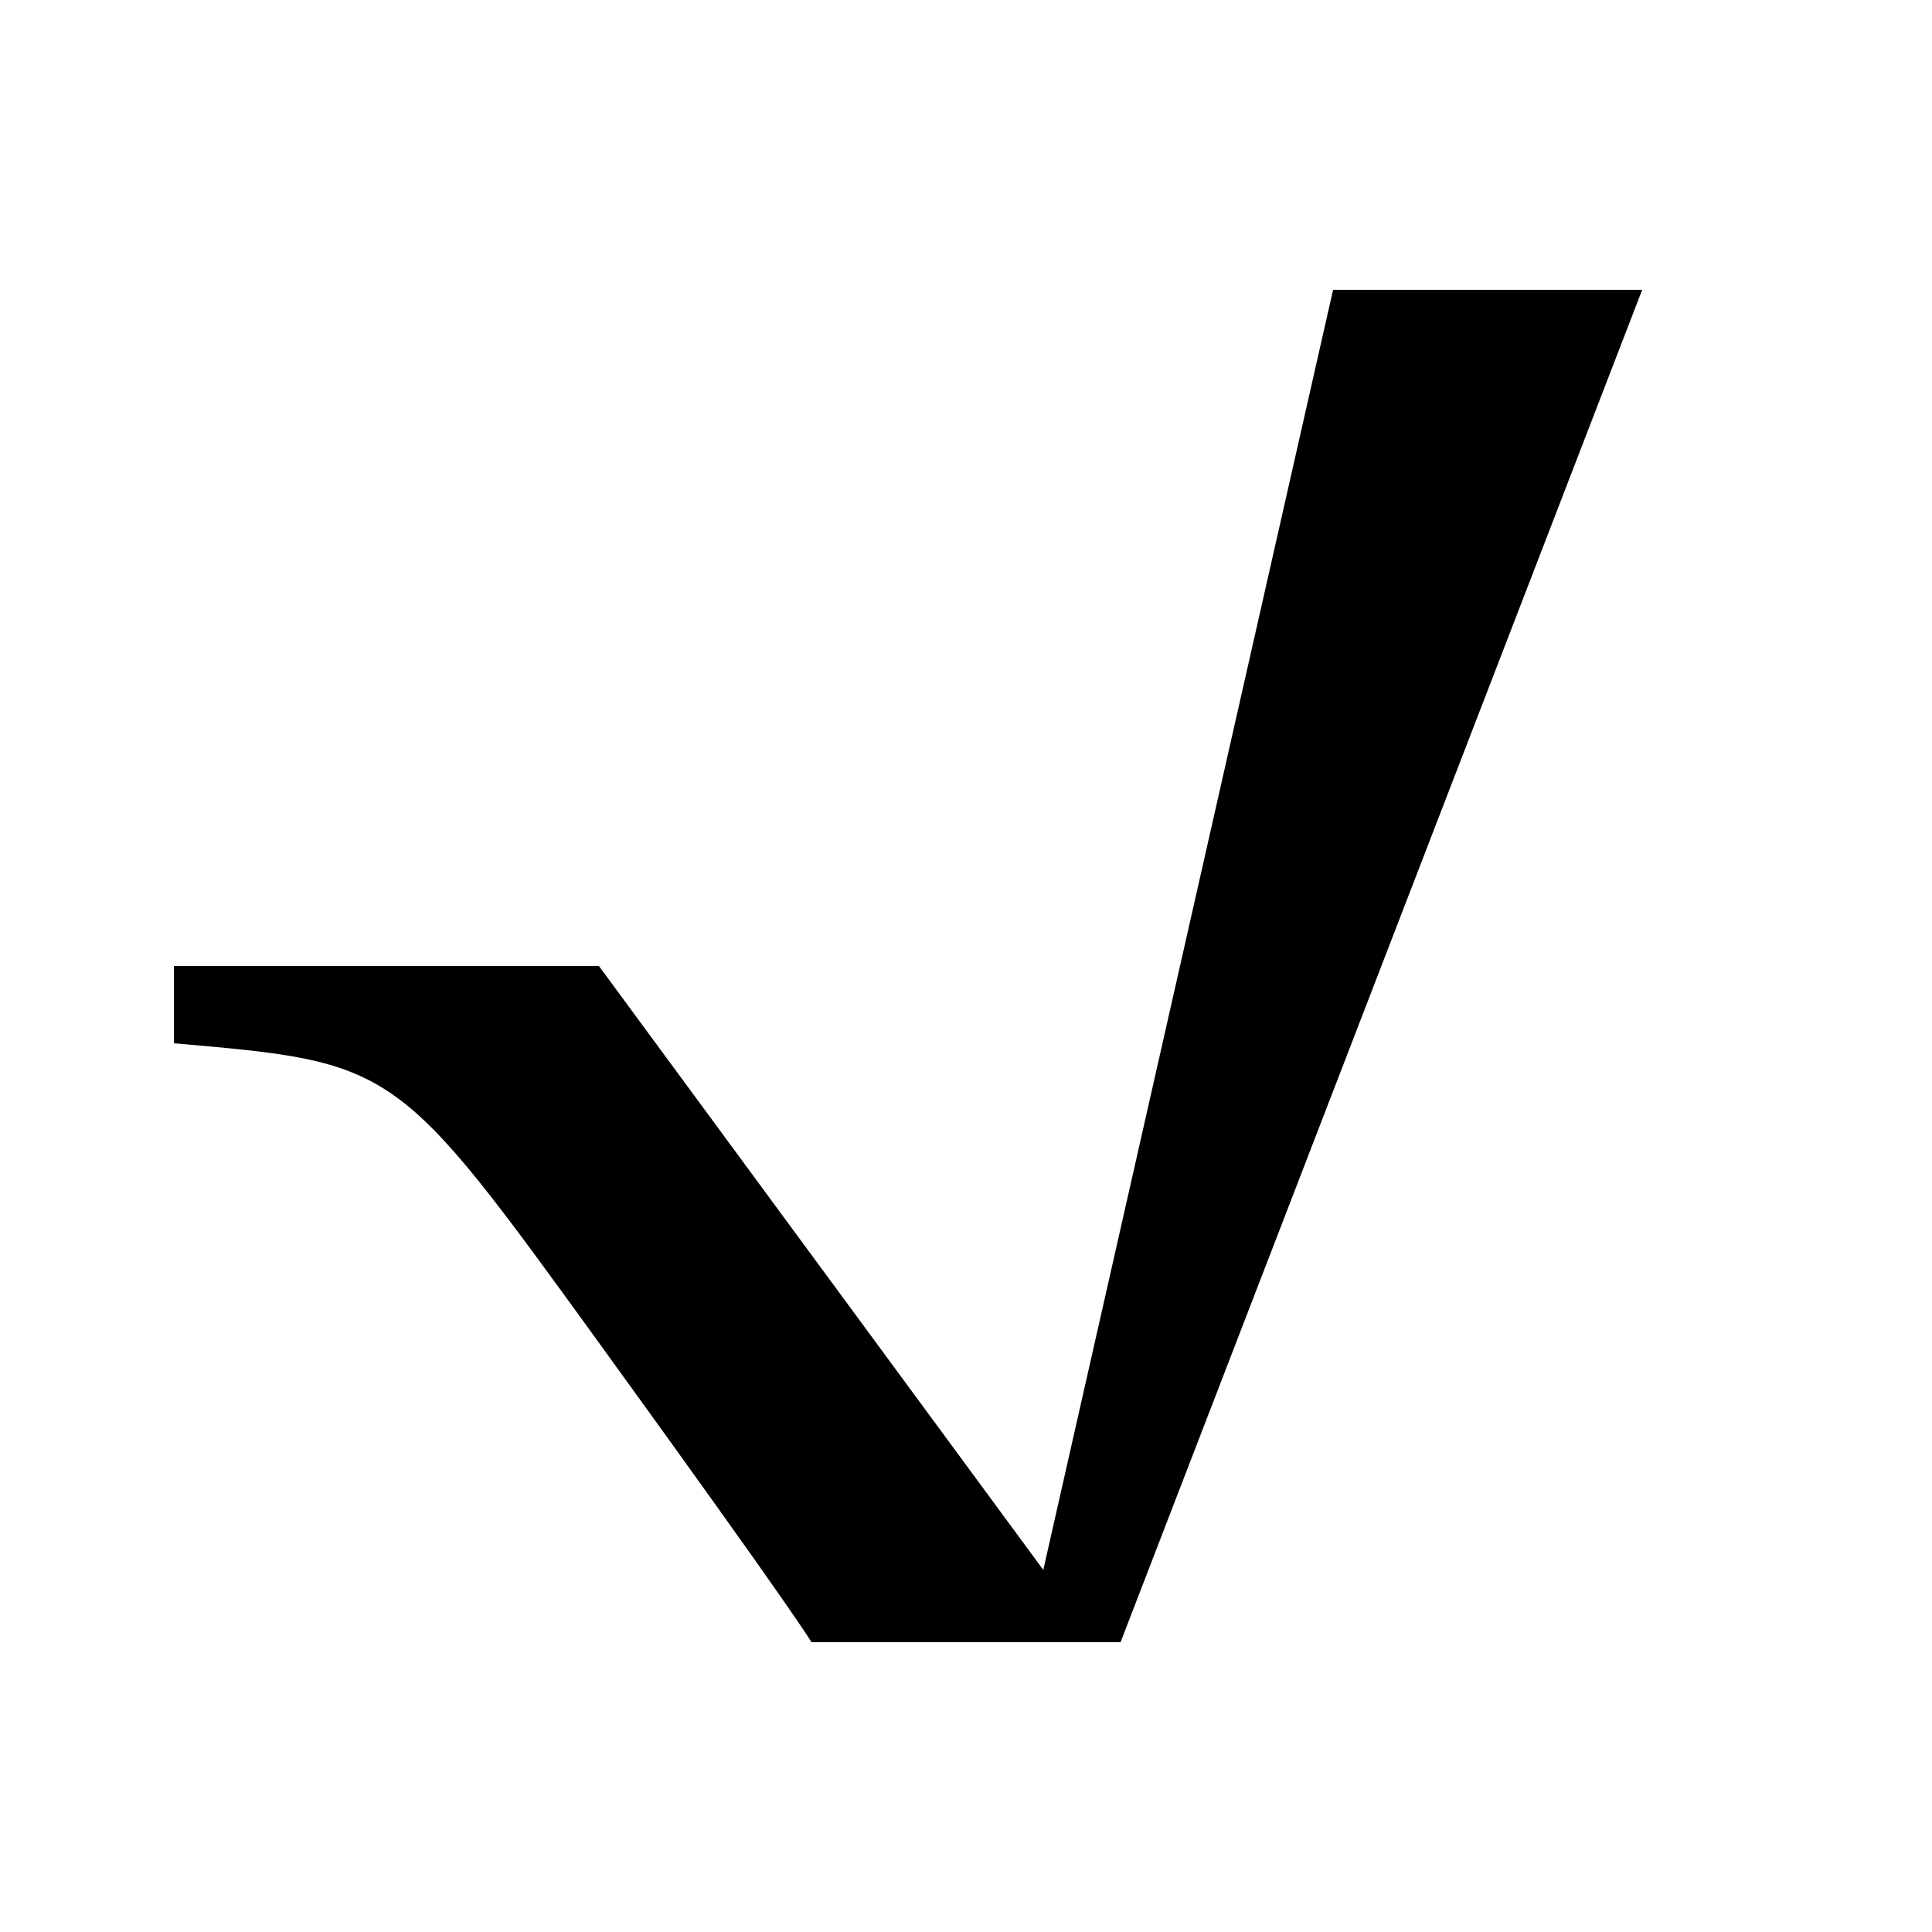
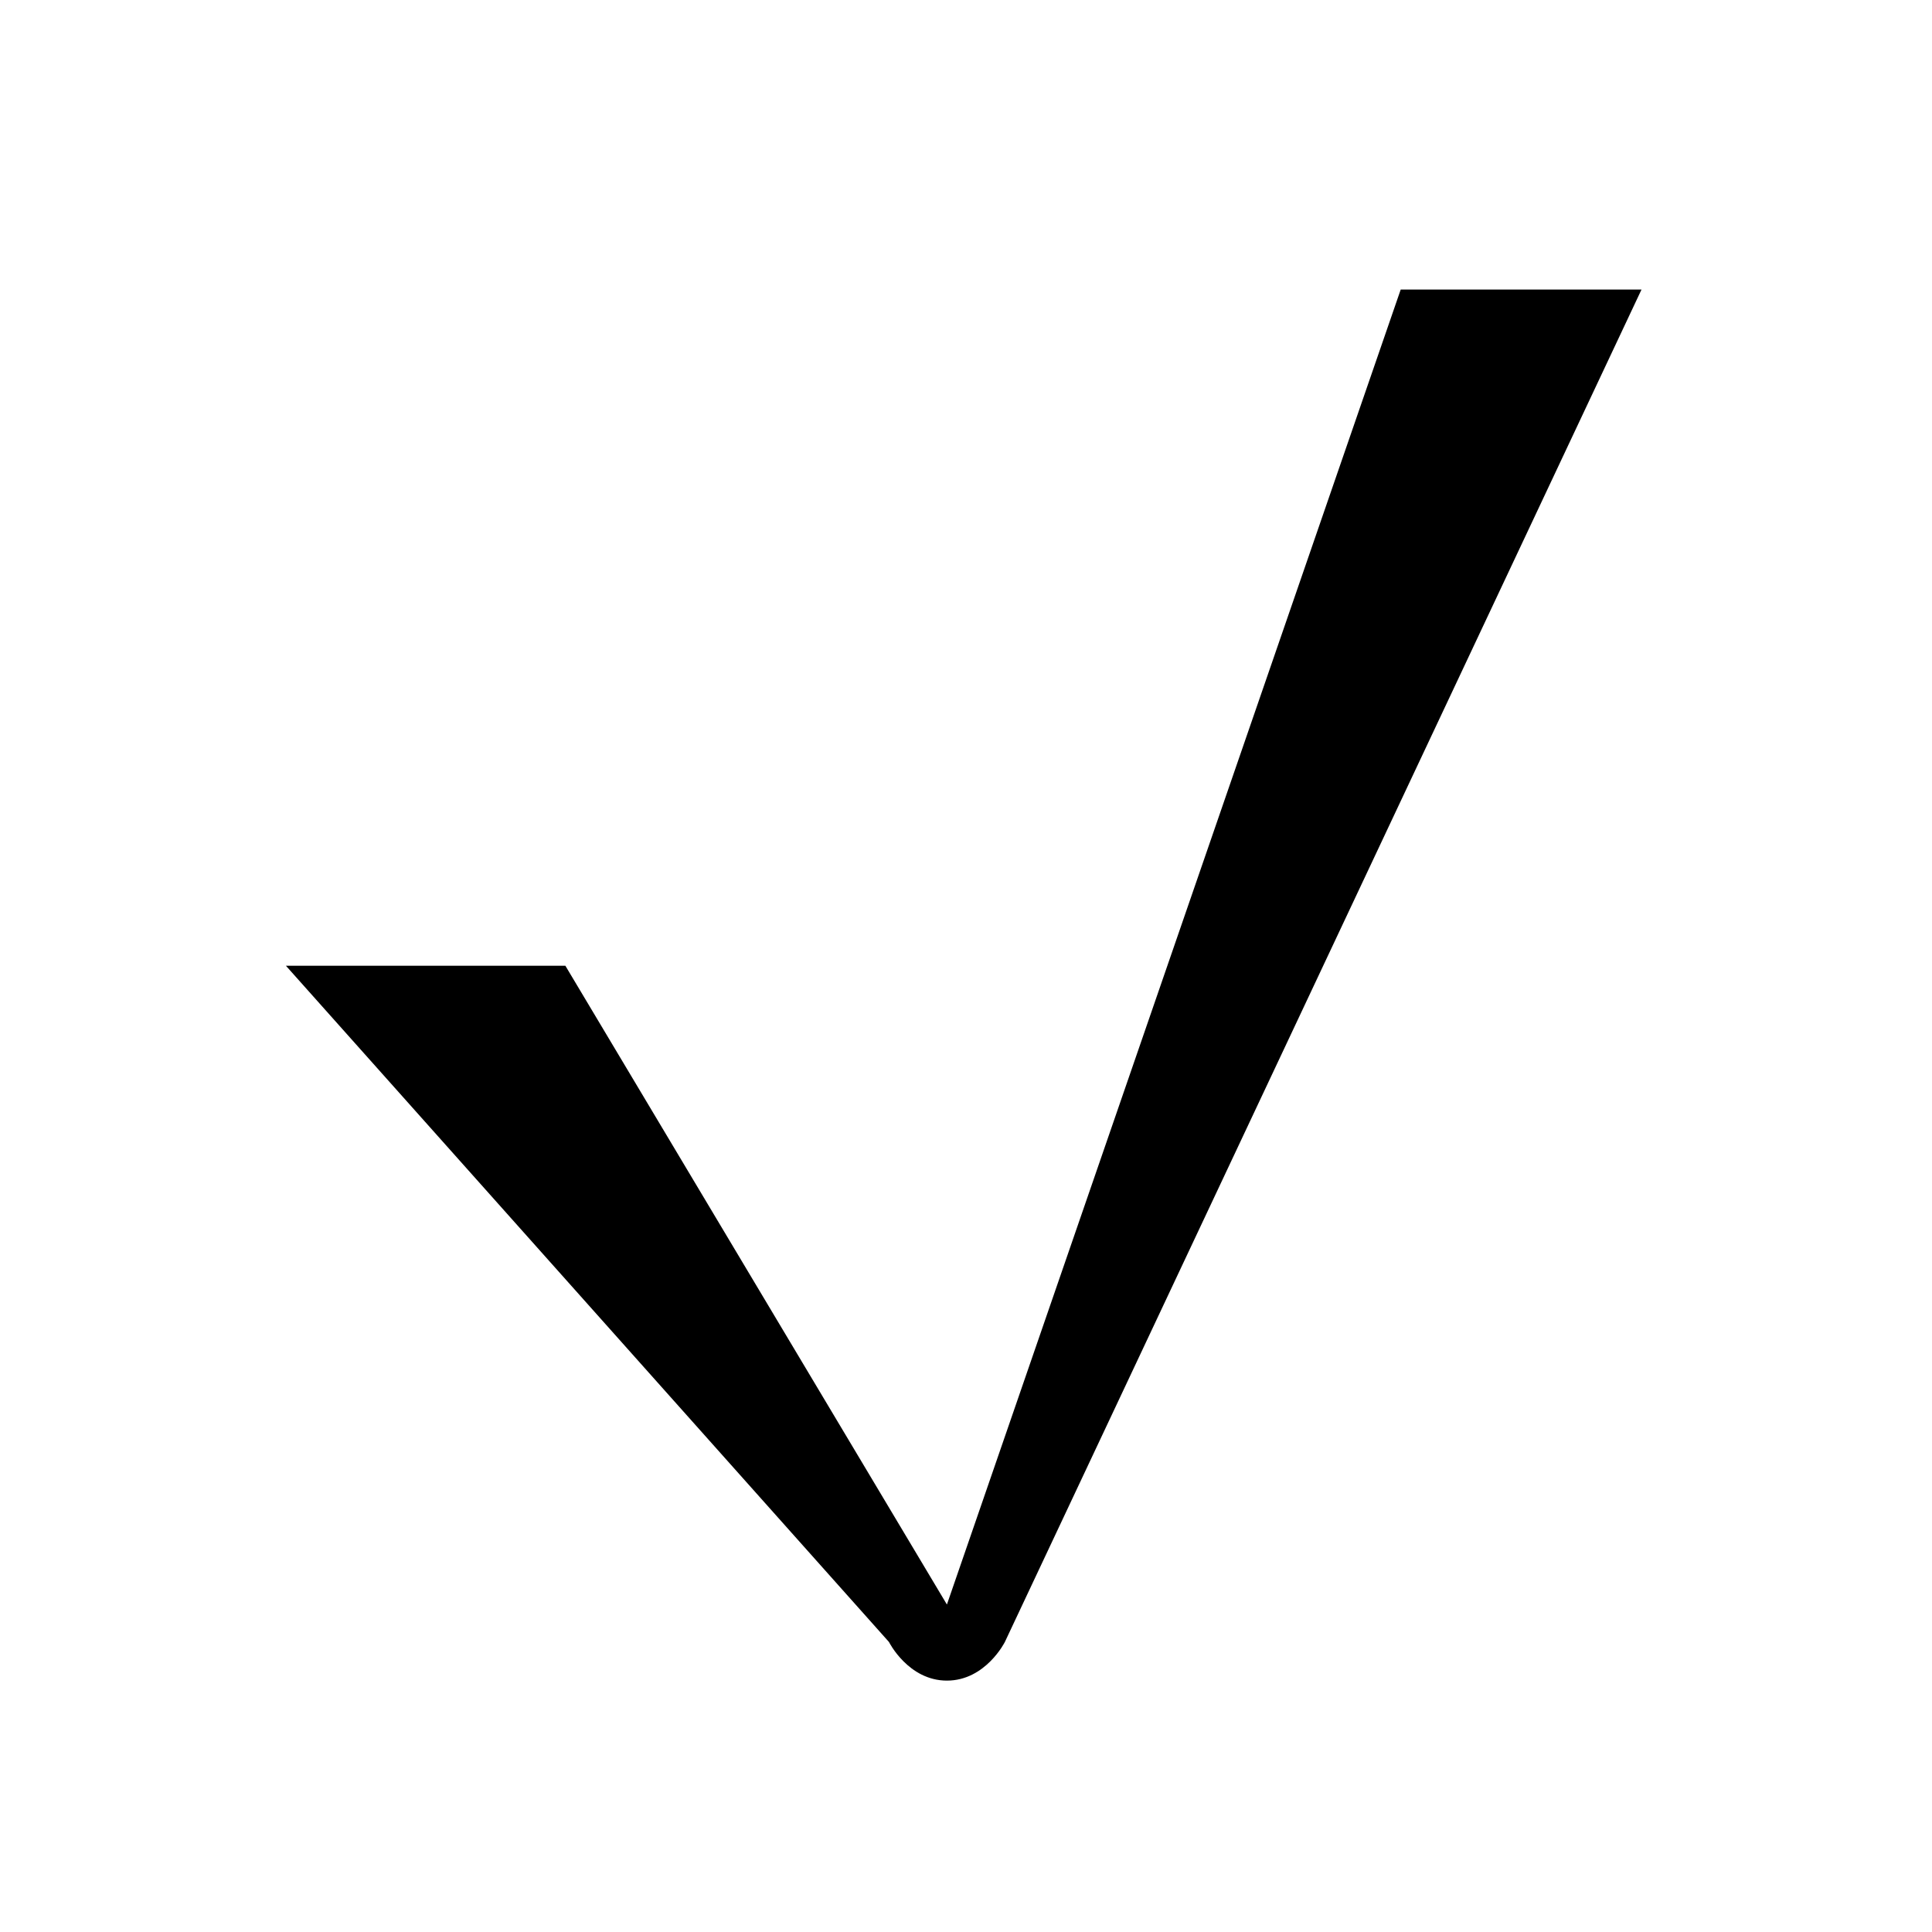
<svg xmlns="http://www.w3.org/2000/svg" width="1000" height="1000" viewBox="0 0 1000 1000" fill="none">
-   <path d="M540 812.574L690 150H850L580 850H420C420 850 415 840 310 695C205 550 205 550 90 540V500H310L540 812.574Z" fill="black" />
+   <path d="M148 499.88L292.641 499.88L490.119 830.5L725 149.88L849.641 149.88L520.119 849.88C520.119 849.88 510.119 869.88 490.119 869.88C470.119 869.88 460.12 849.88 460.12 849.88L148 499.88Z" fill="black" />
</svg>
